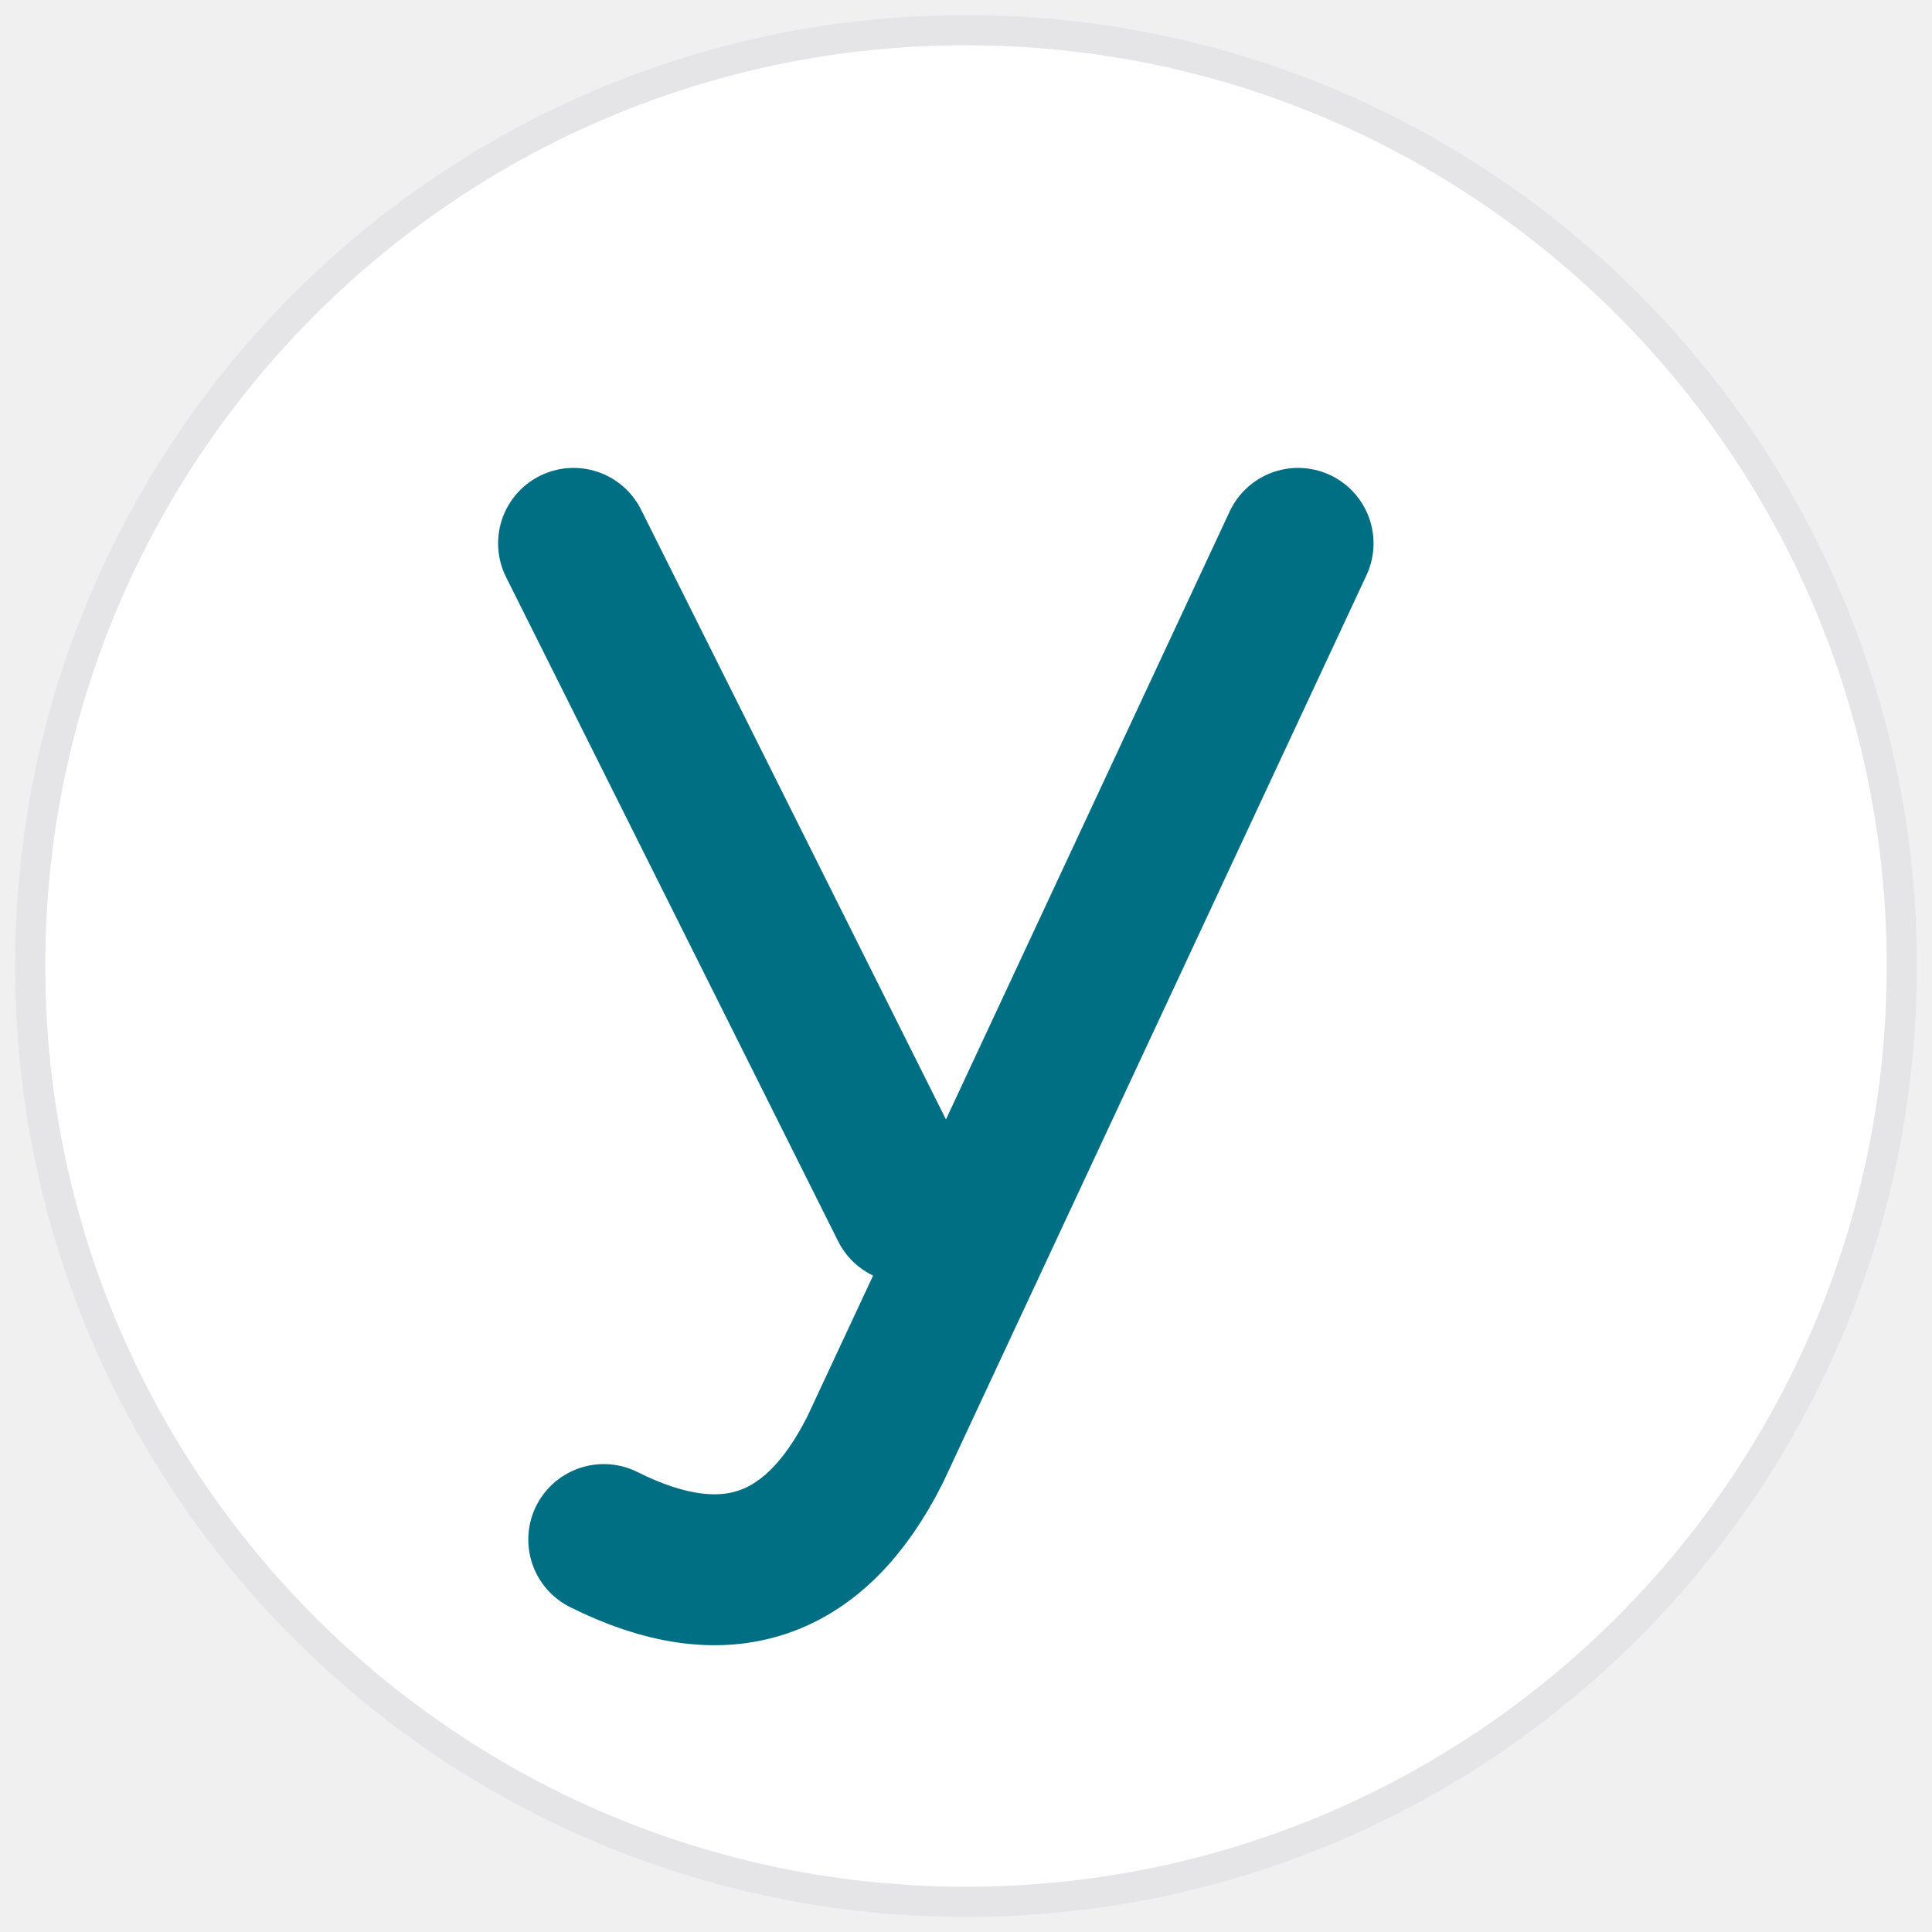
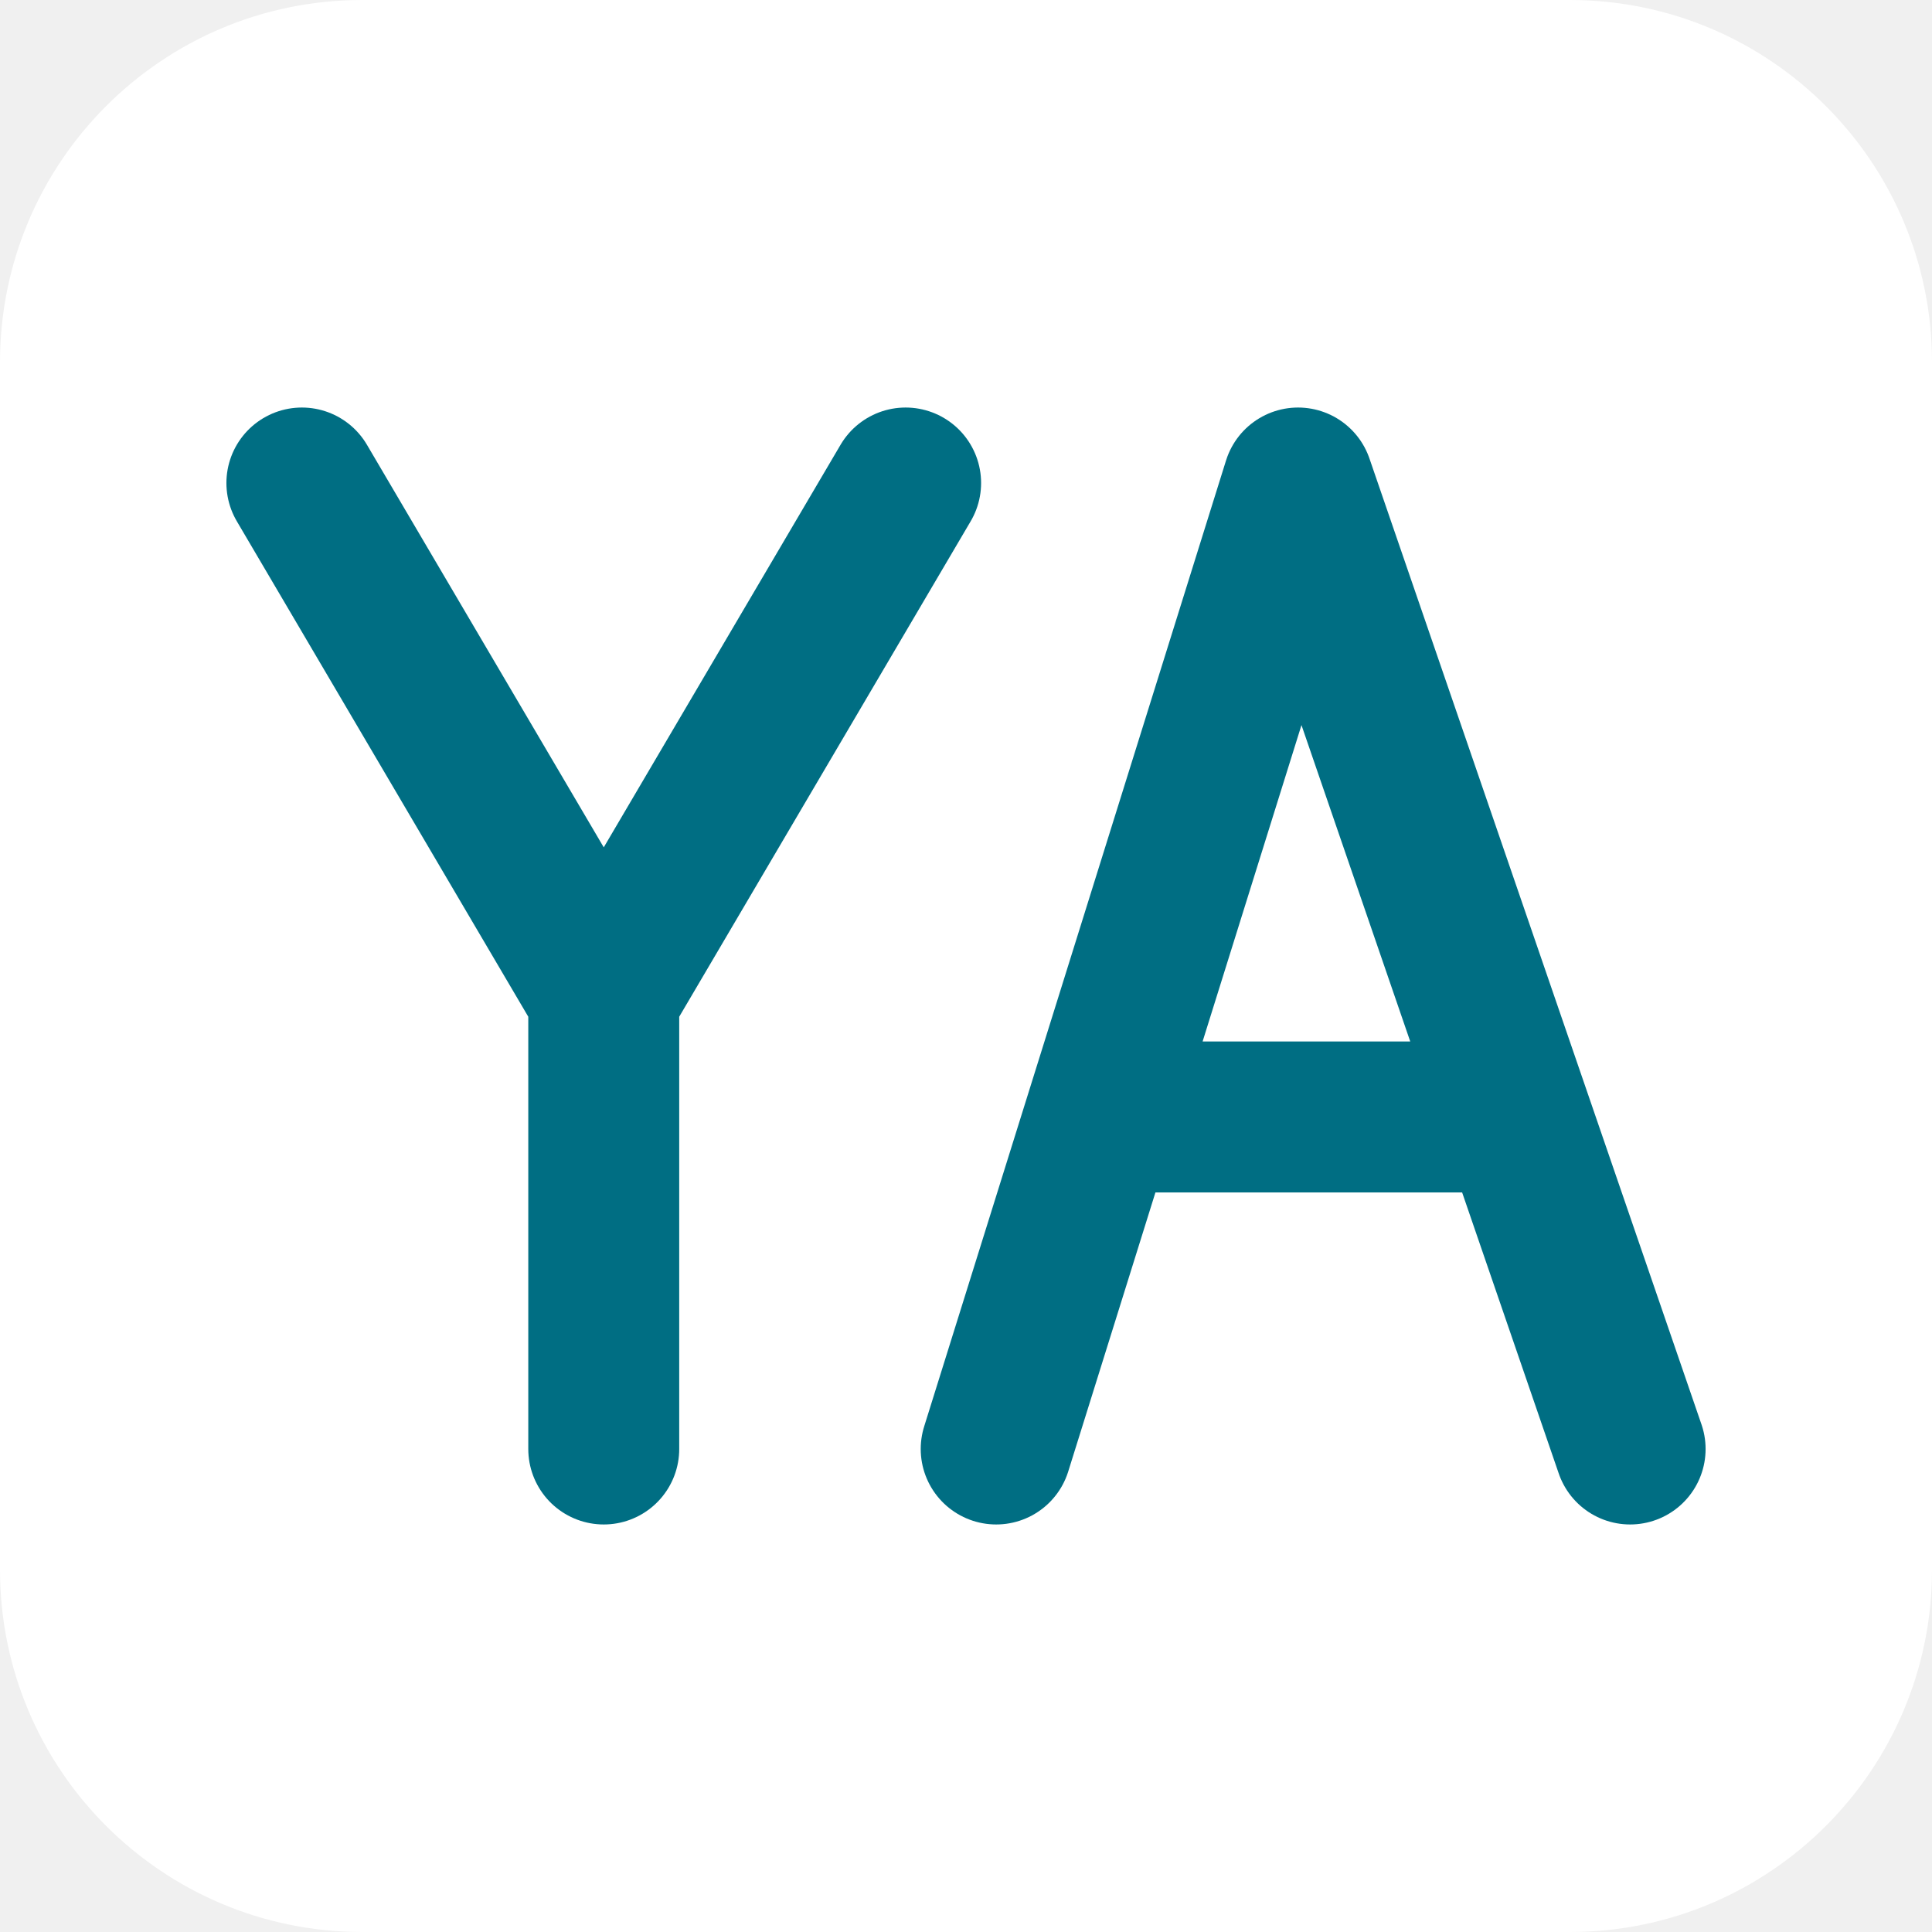
<svg xmlns="http://www.w3.org/2000/svg" viewBox="0 0 64 64">
-   <circle cx="32" cy="32" r="31" fill="#fff" stroke="#e5e5e7" />
-   <path d="m19 18 11 22m13-22L29 48q-3 6-9 3" fill="none" stroke="#006e83" stroke-width="5" stroke-linecap="round" stroke-linejoin="round" />
+   <rect width="64" height="64" rx="12" fill="#fff" />
+   <path d="m10 16 10 17 10-17M20 33v15m13 0 10-32 11 32M37 37h13" fill="none" stroke="#006e83" stroke-width="5" stroke-linecap="round" stroke-linejoin="round" />
</svg>
